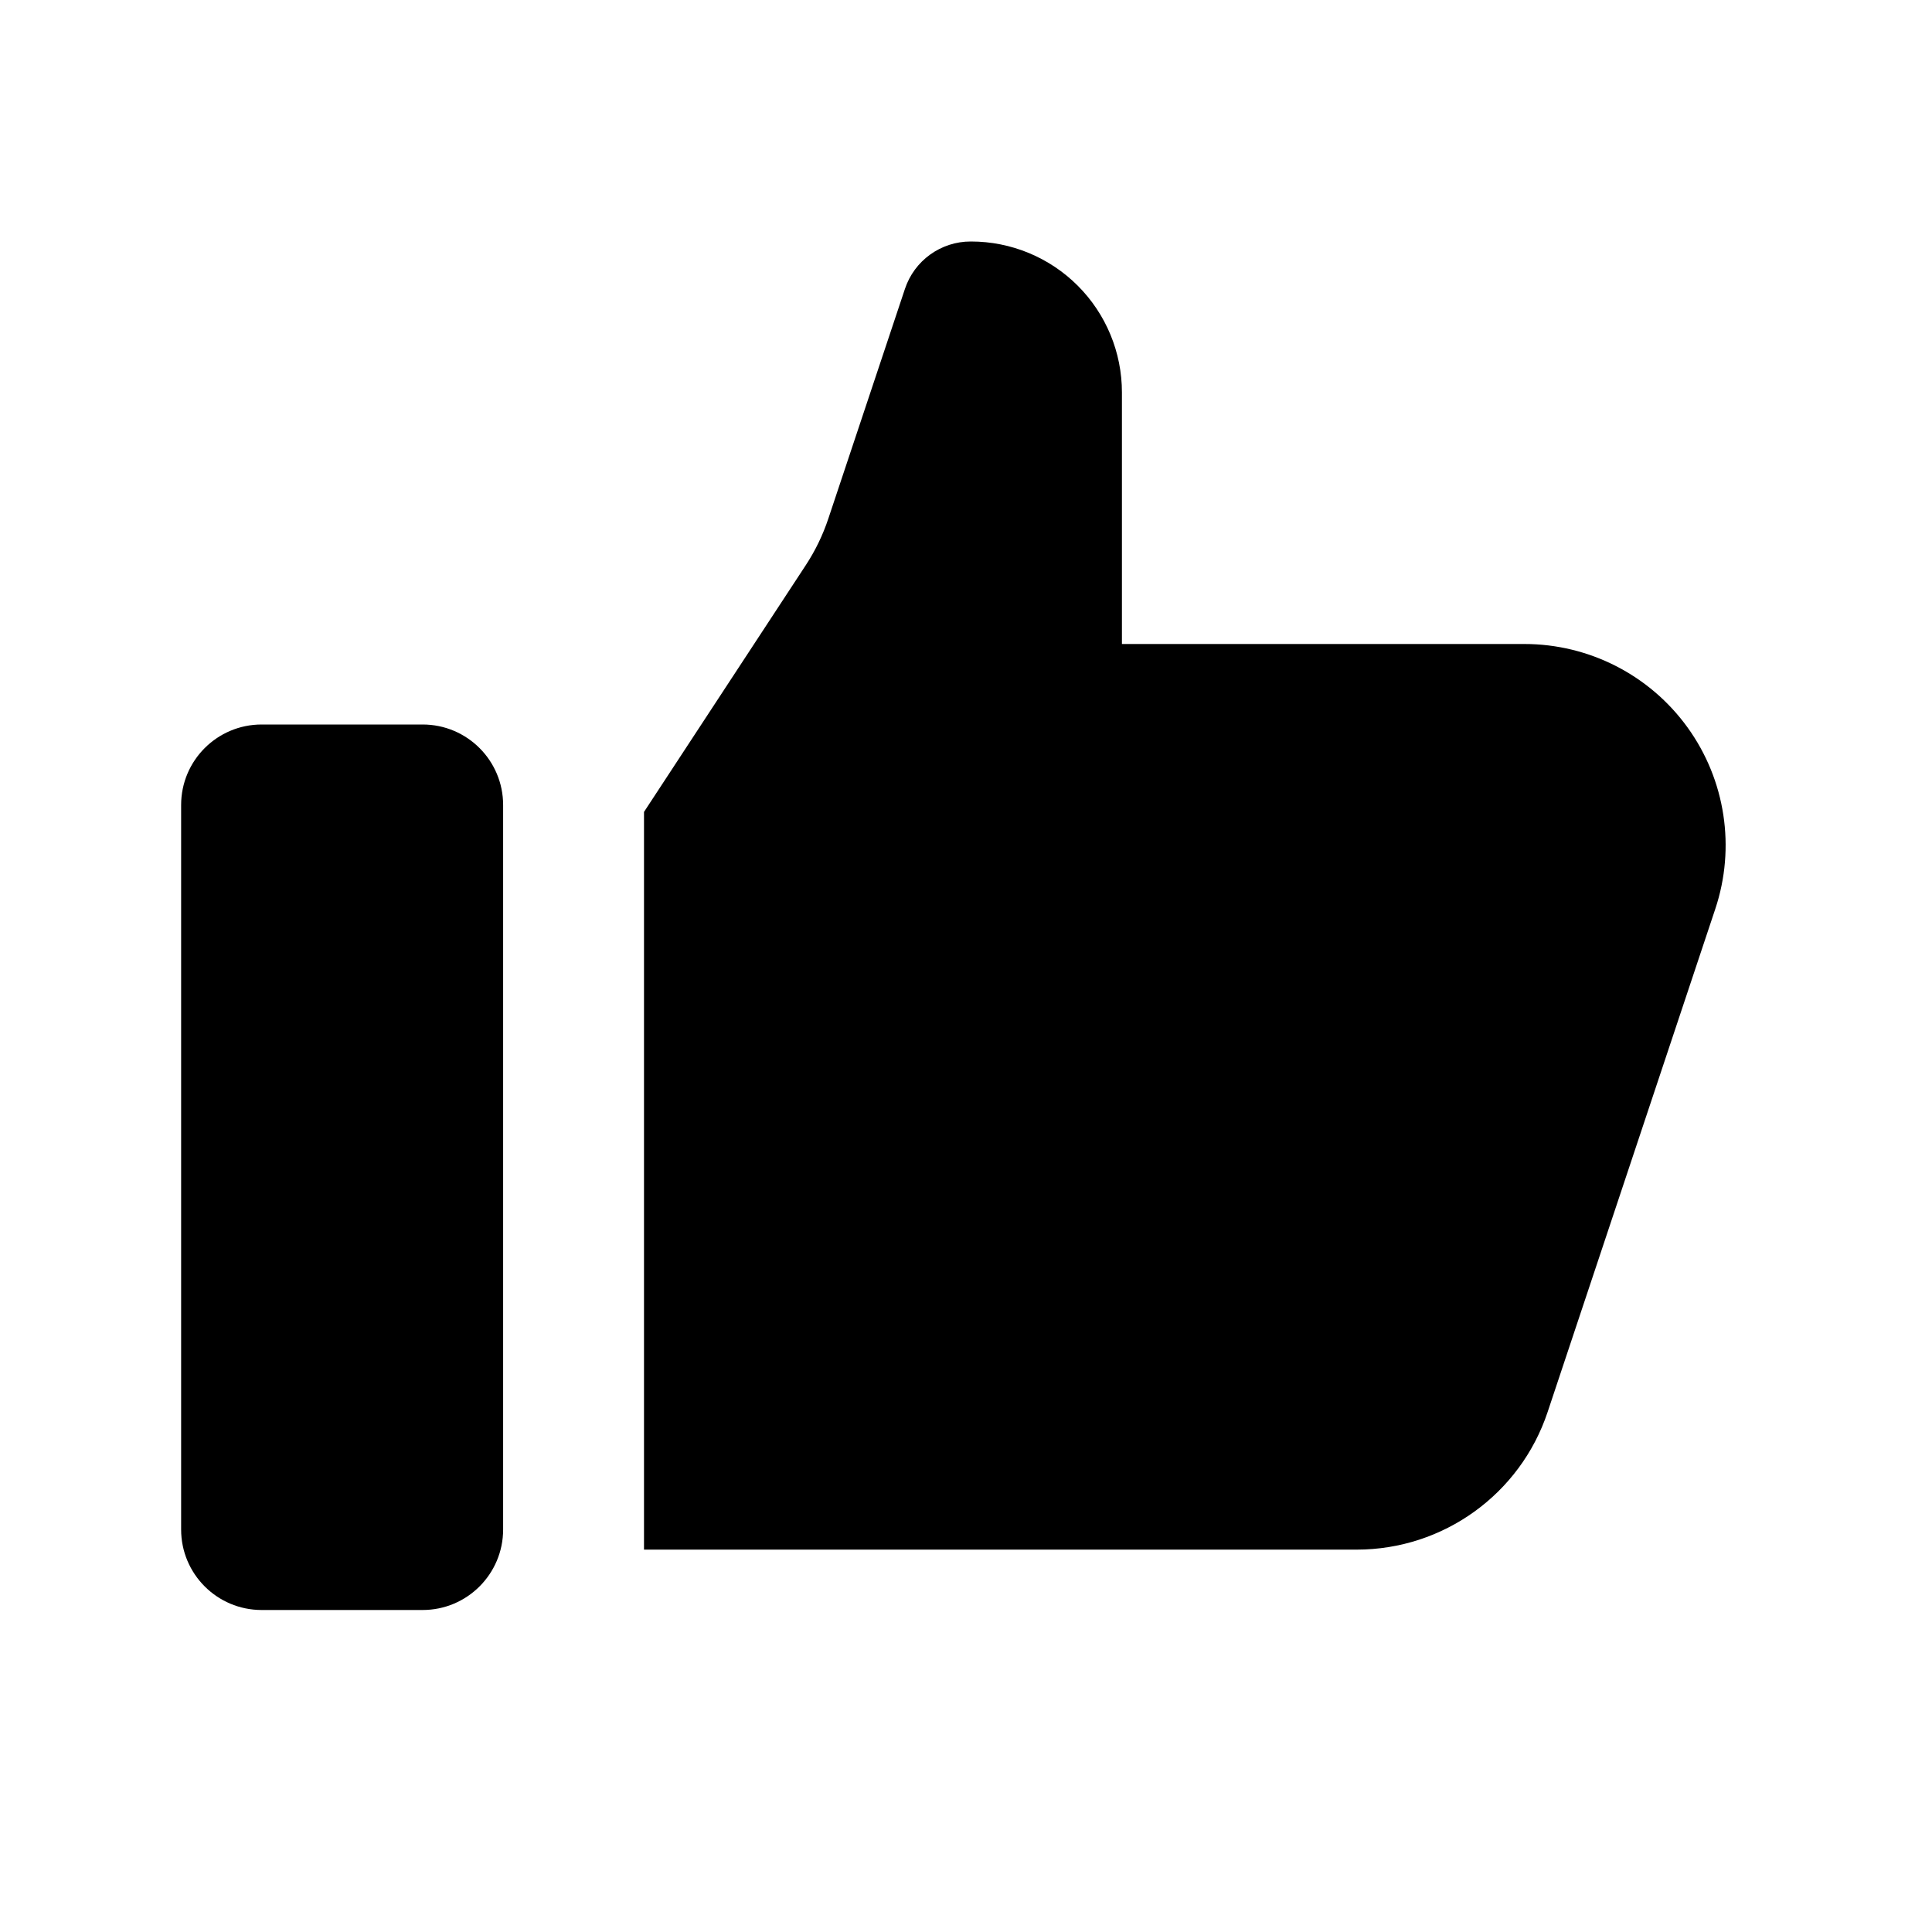
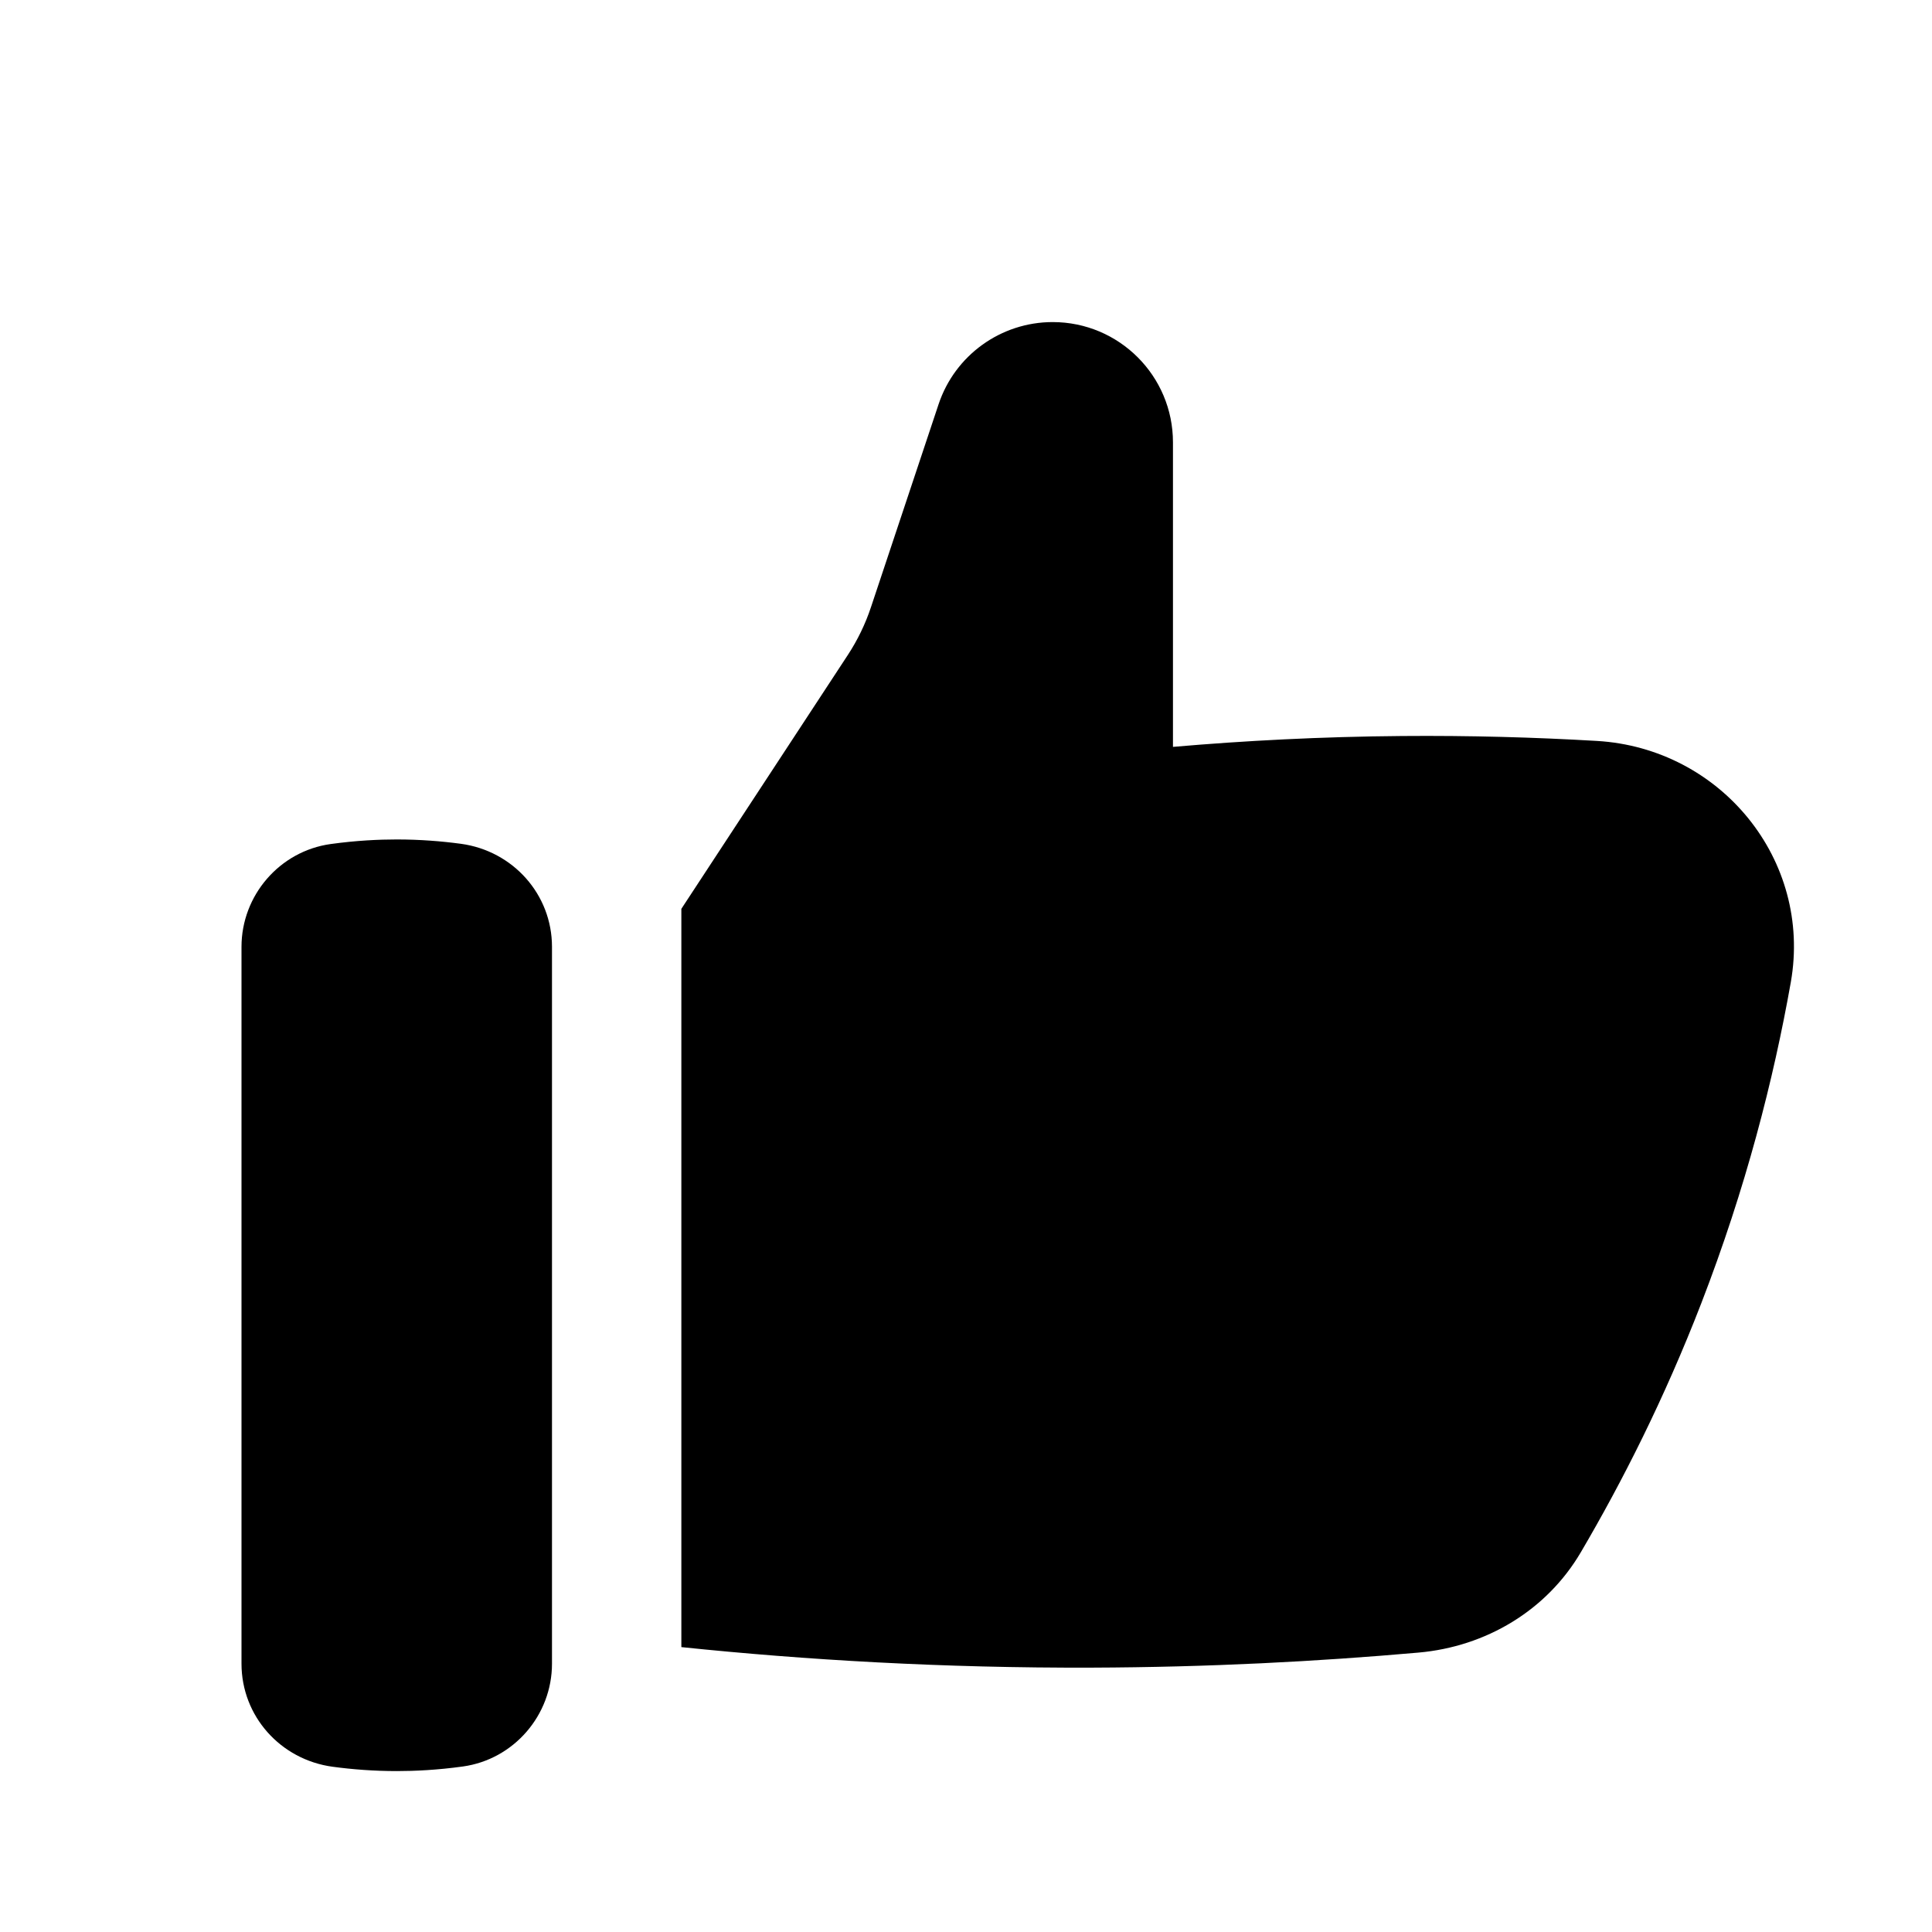
- <svg xmlns="http://www.w3.org/2000/svg" width="24" height="24" fill="none" viewBox="0 0 24 24">
-   <path fill="#000" d="M21.308 11.291A2.5 2.5 0 0 0 18.936 8h-4.999V4.875A1.874 1.874 0 0 0 12.062 3h-.003a.86.86 0 0 0-.818.59l-.951 2.852q-.103.309-.281.58L8 10.086v9.164h8.853a2.5 2.5 0 0 0 2.372-1.709zM3.25 9h2a1 1 0 0 1 1 1v9a1 1 0 0 1-1 1h-2a1 1 0 0 1-1-1v-9a1 1 0 0 1 1-1" />
+ <svg xmlns="http://www.w3.org/2000/svg" width="24" height="24" viewBox="0 0 24 24" fill="none">
+   <path d="M4.928 10.428C5.214 10.428 5.481 10.449 5.726 10.482C6.372 10.57 6.857 11.11 6.857 11.762V20.667C6.857 21.307 6.383 21.856 5.75 21.944C5.432 21.988 5.153 22.001 4.929 22.001C4.643 22.001 4.376 21.98 4.131 21.947C3.485 21.859 3 21.319 3 20.667V11.762C3 11.122 3.475 10.573 4.107 10.485C4.425 10.441 4.704 10.428 4.928 10.428Z" fill="black" />
+   <path d="M13.077 4.001C13.902 4.001 14.571 4.67 14.571 5.495V9.278C15.462 9.201 16.412 9.151 17.416 9.143C18.258 9.136 19.066 9.159 19.836 9.204C21.376 9.294 22.514 10.683 22.246 12.202C22.032 13.411 21.686 14.763 21.133 16.192C20.676 17.372 20.155 18.402 19.638 19.282C19.213 20.006 18.459 20.455 17.622 20.529C16.365 20.64 15.008 20.711 13.563 20.716C11.714 20.722 10.006 20.621 8.464 20.461V11.29L10.531 8.138C10.653 7.952 10.75 7.752 10.82 7.541L11.659 5.023C11.862 4.413 12.433 4.001 13.077 4.001Z" fill="black" />
</svg>
